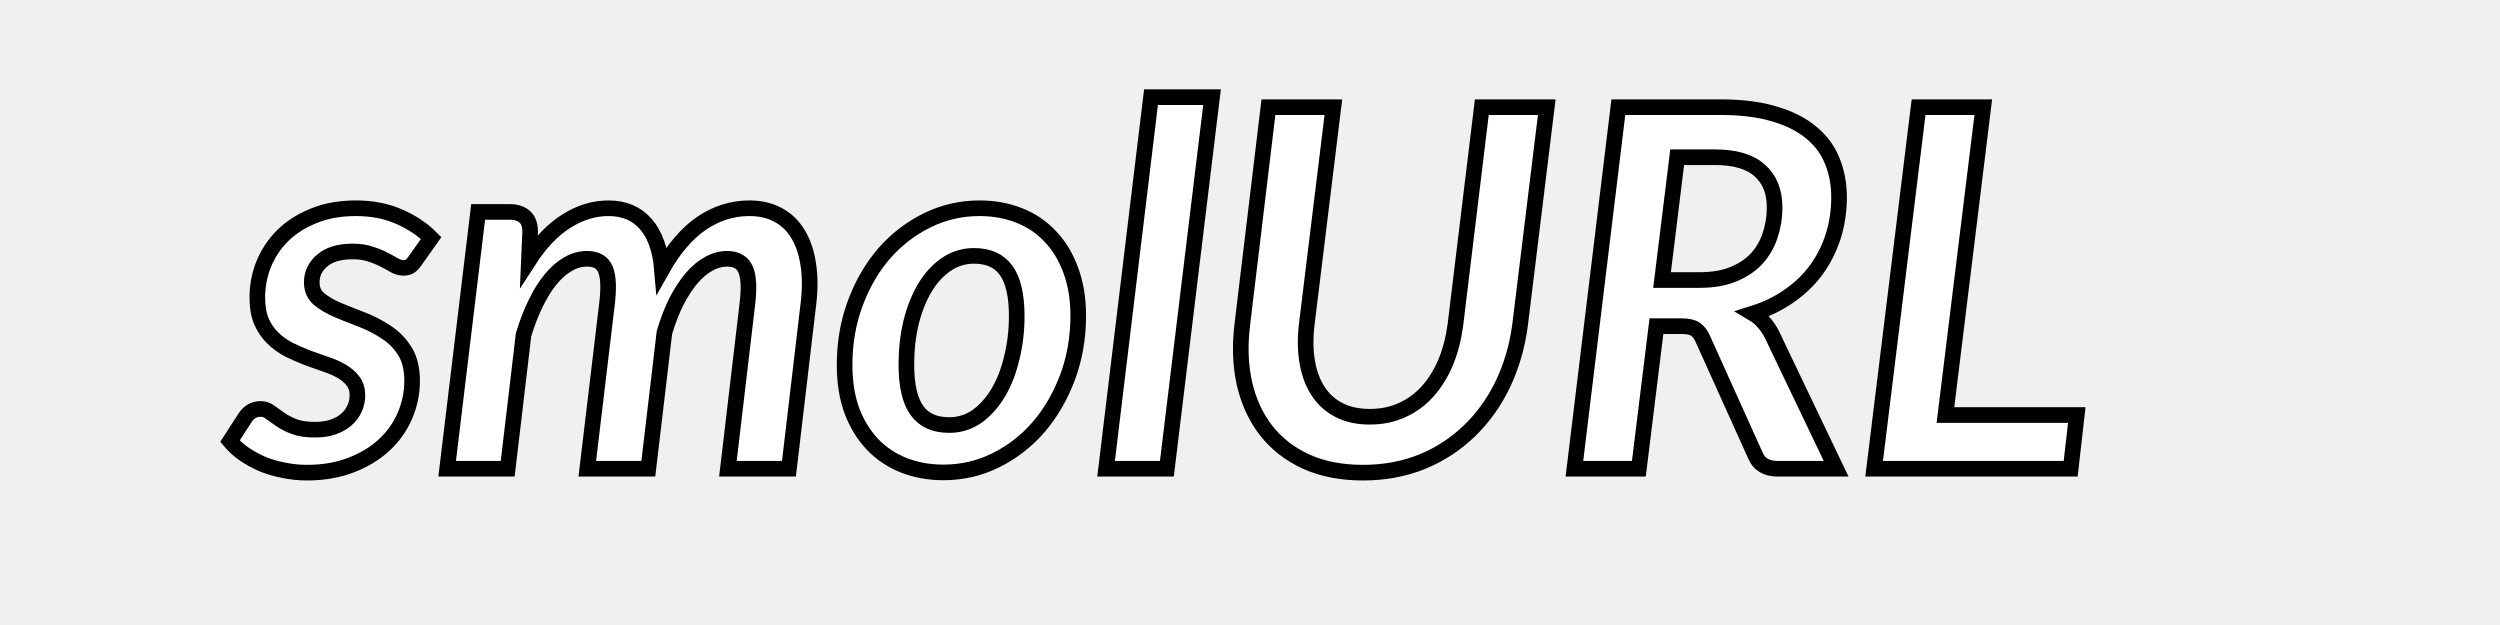
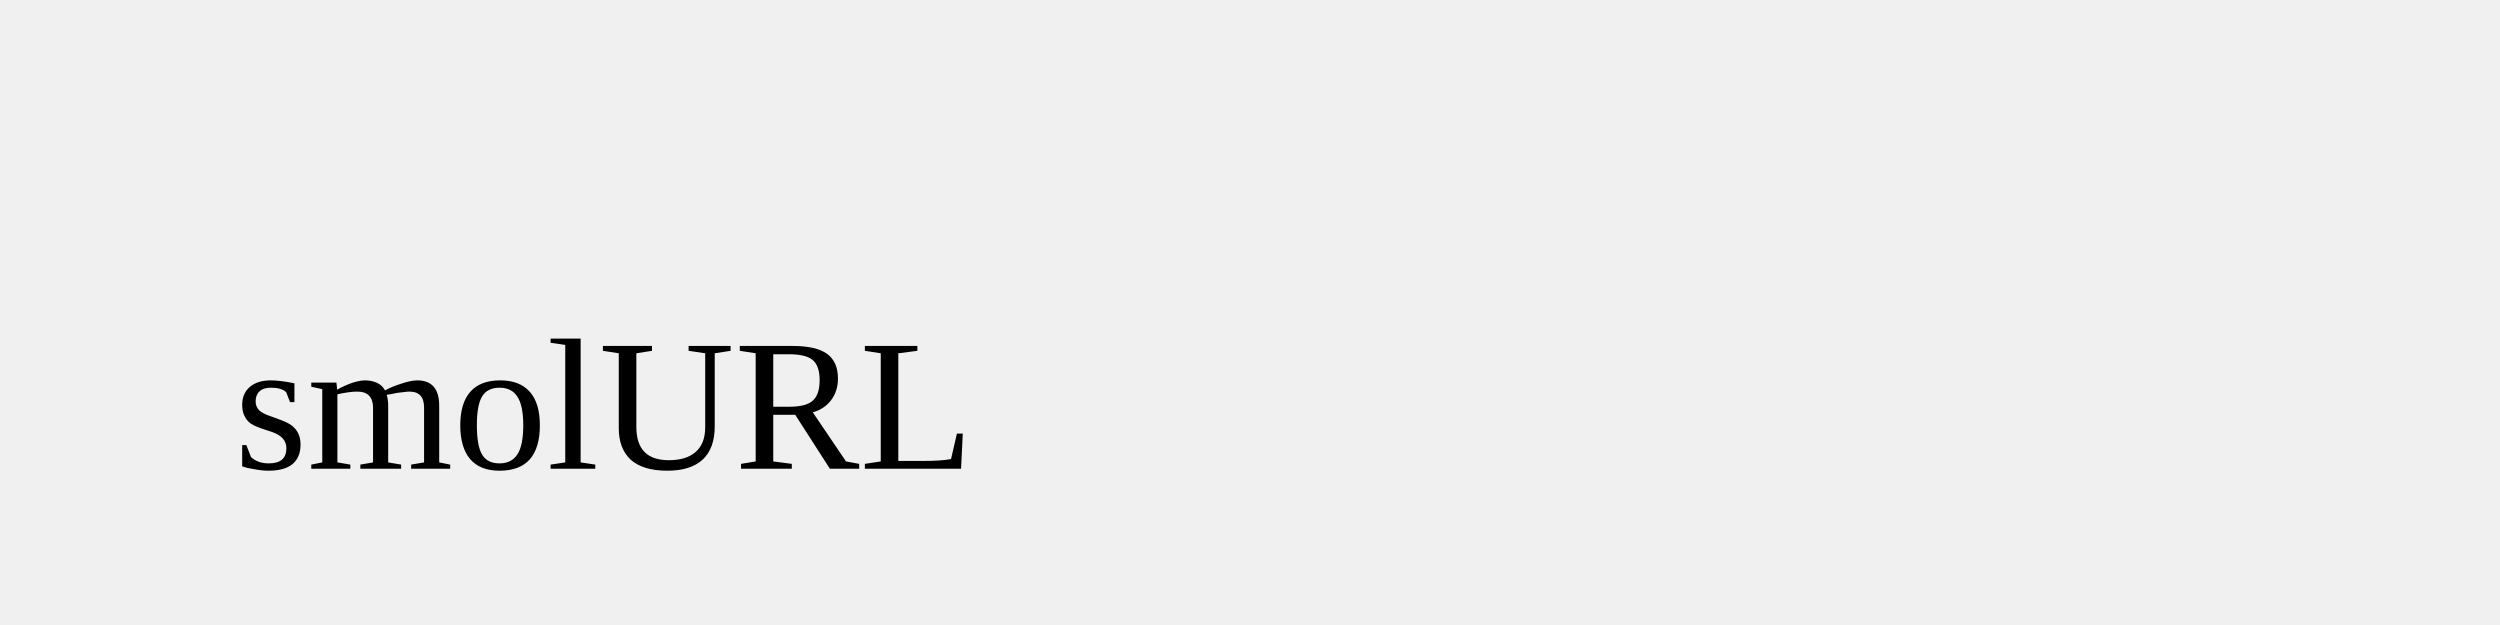
<svg xmlns="http://www.w3.org/2000/svg" width="160" height="40" viewBox="0 0 140 40">
-   <text x="5" y="30" font-family="Lato, sans-serif" font-style="italic" font-size="32" font-weight="bold" fill="#fff" stroke="#000" stroke-width="1">
+   <text className="fill-primary" x="5" y="30" fontFamily="Lato, sans-serif" fontStyle="italic" fontSize="32" fontWeight="bold" strokeWidth="1">
		smolURL
	</text>
</svg>
